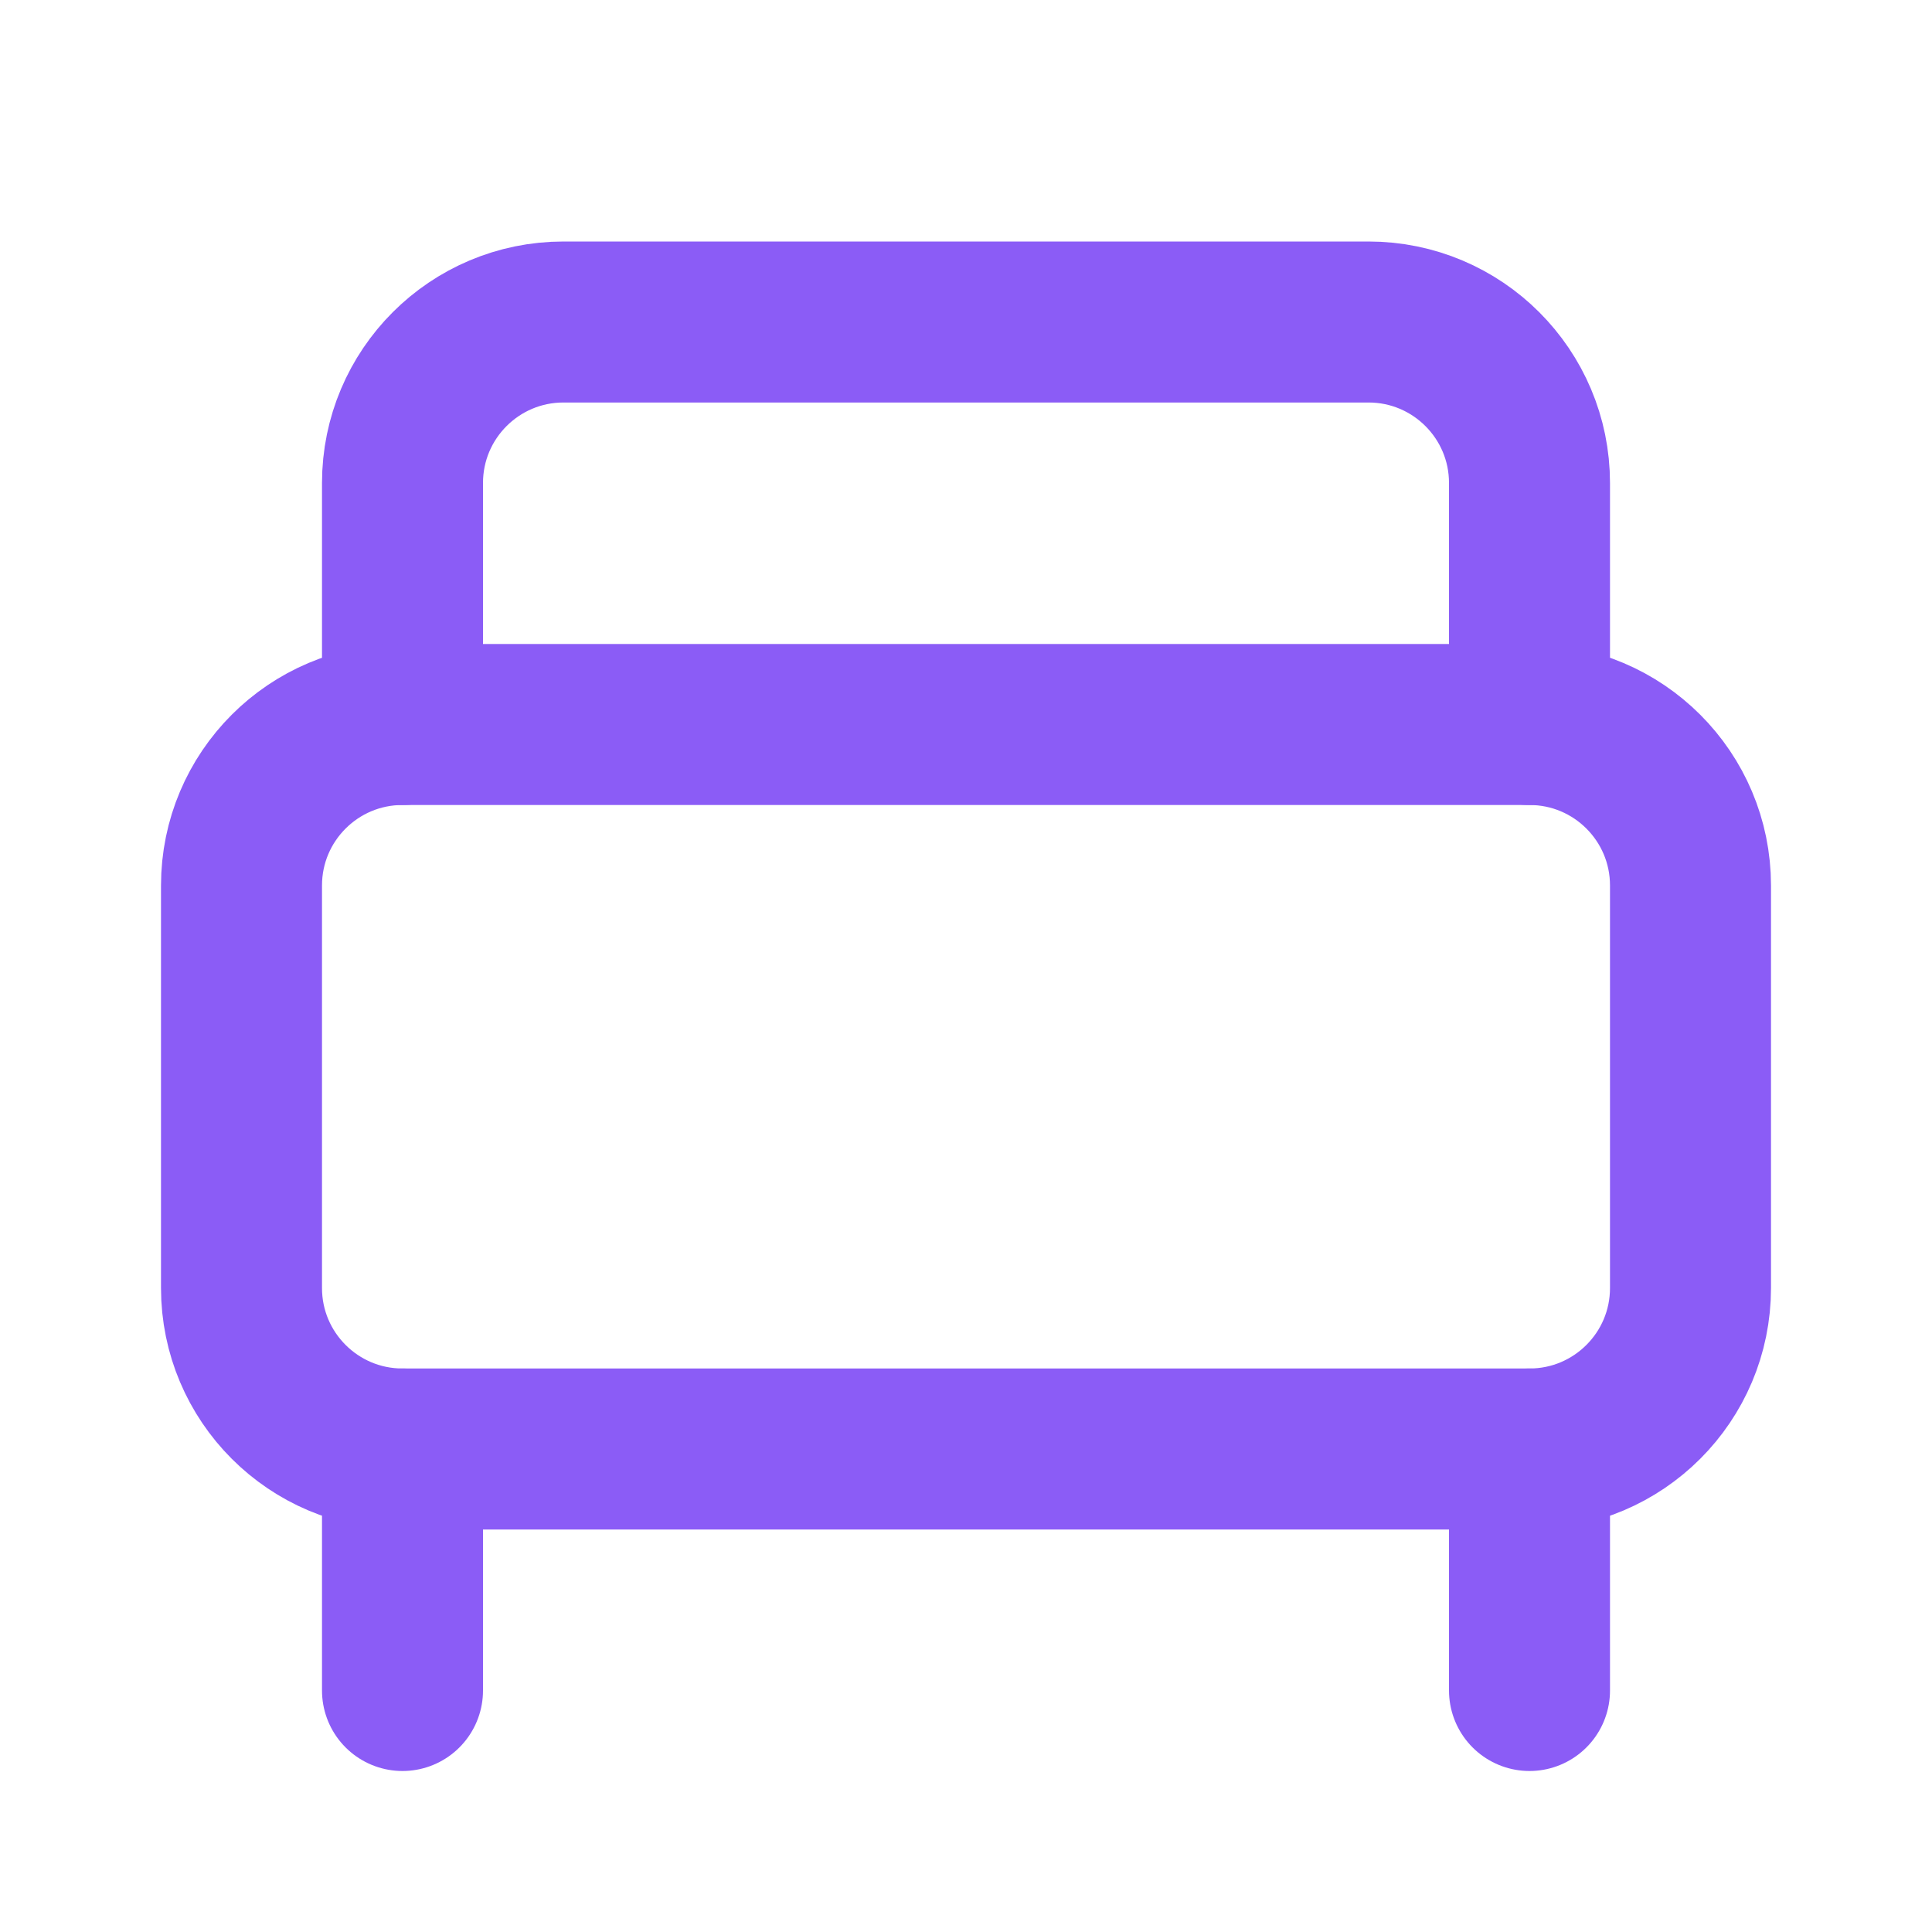
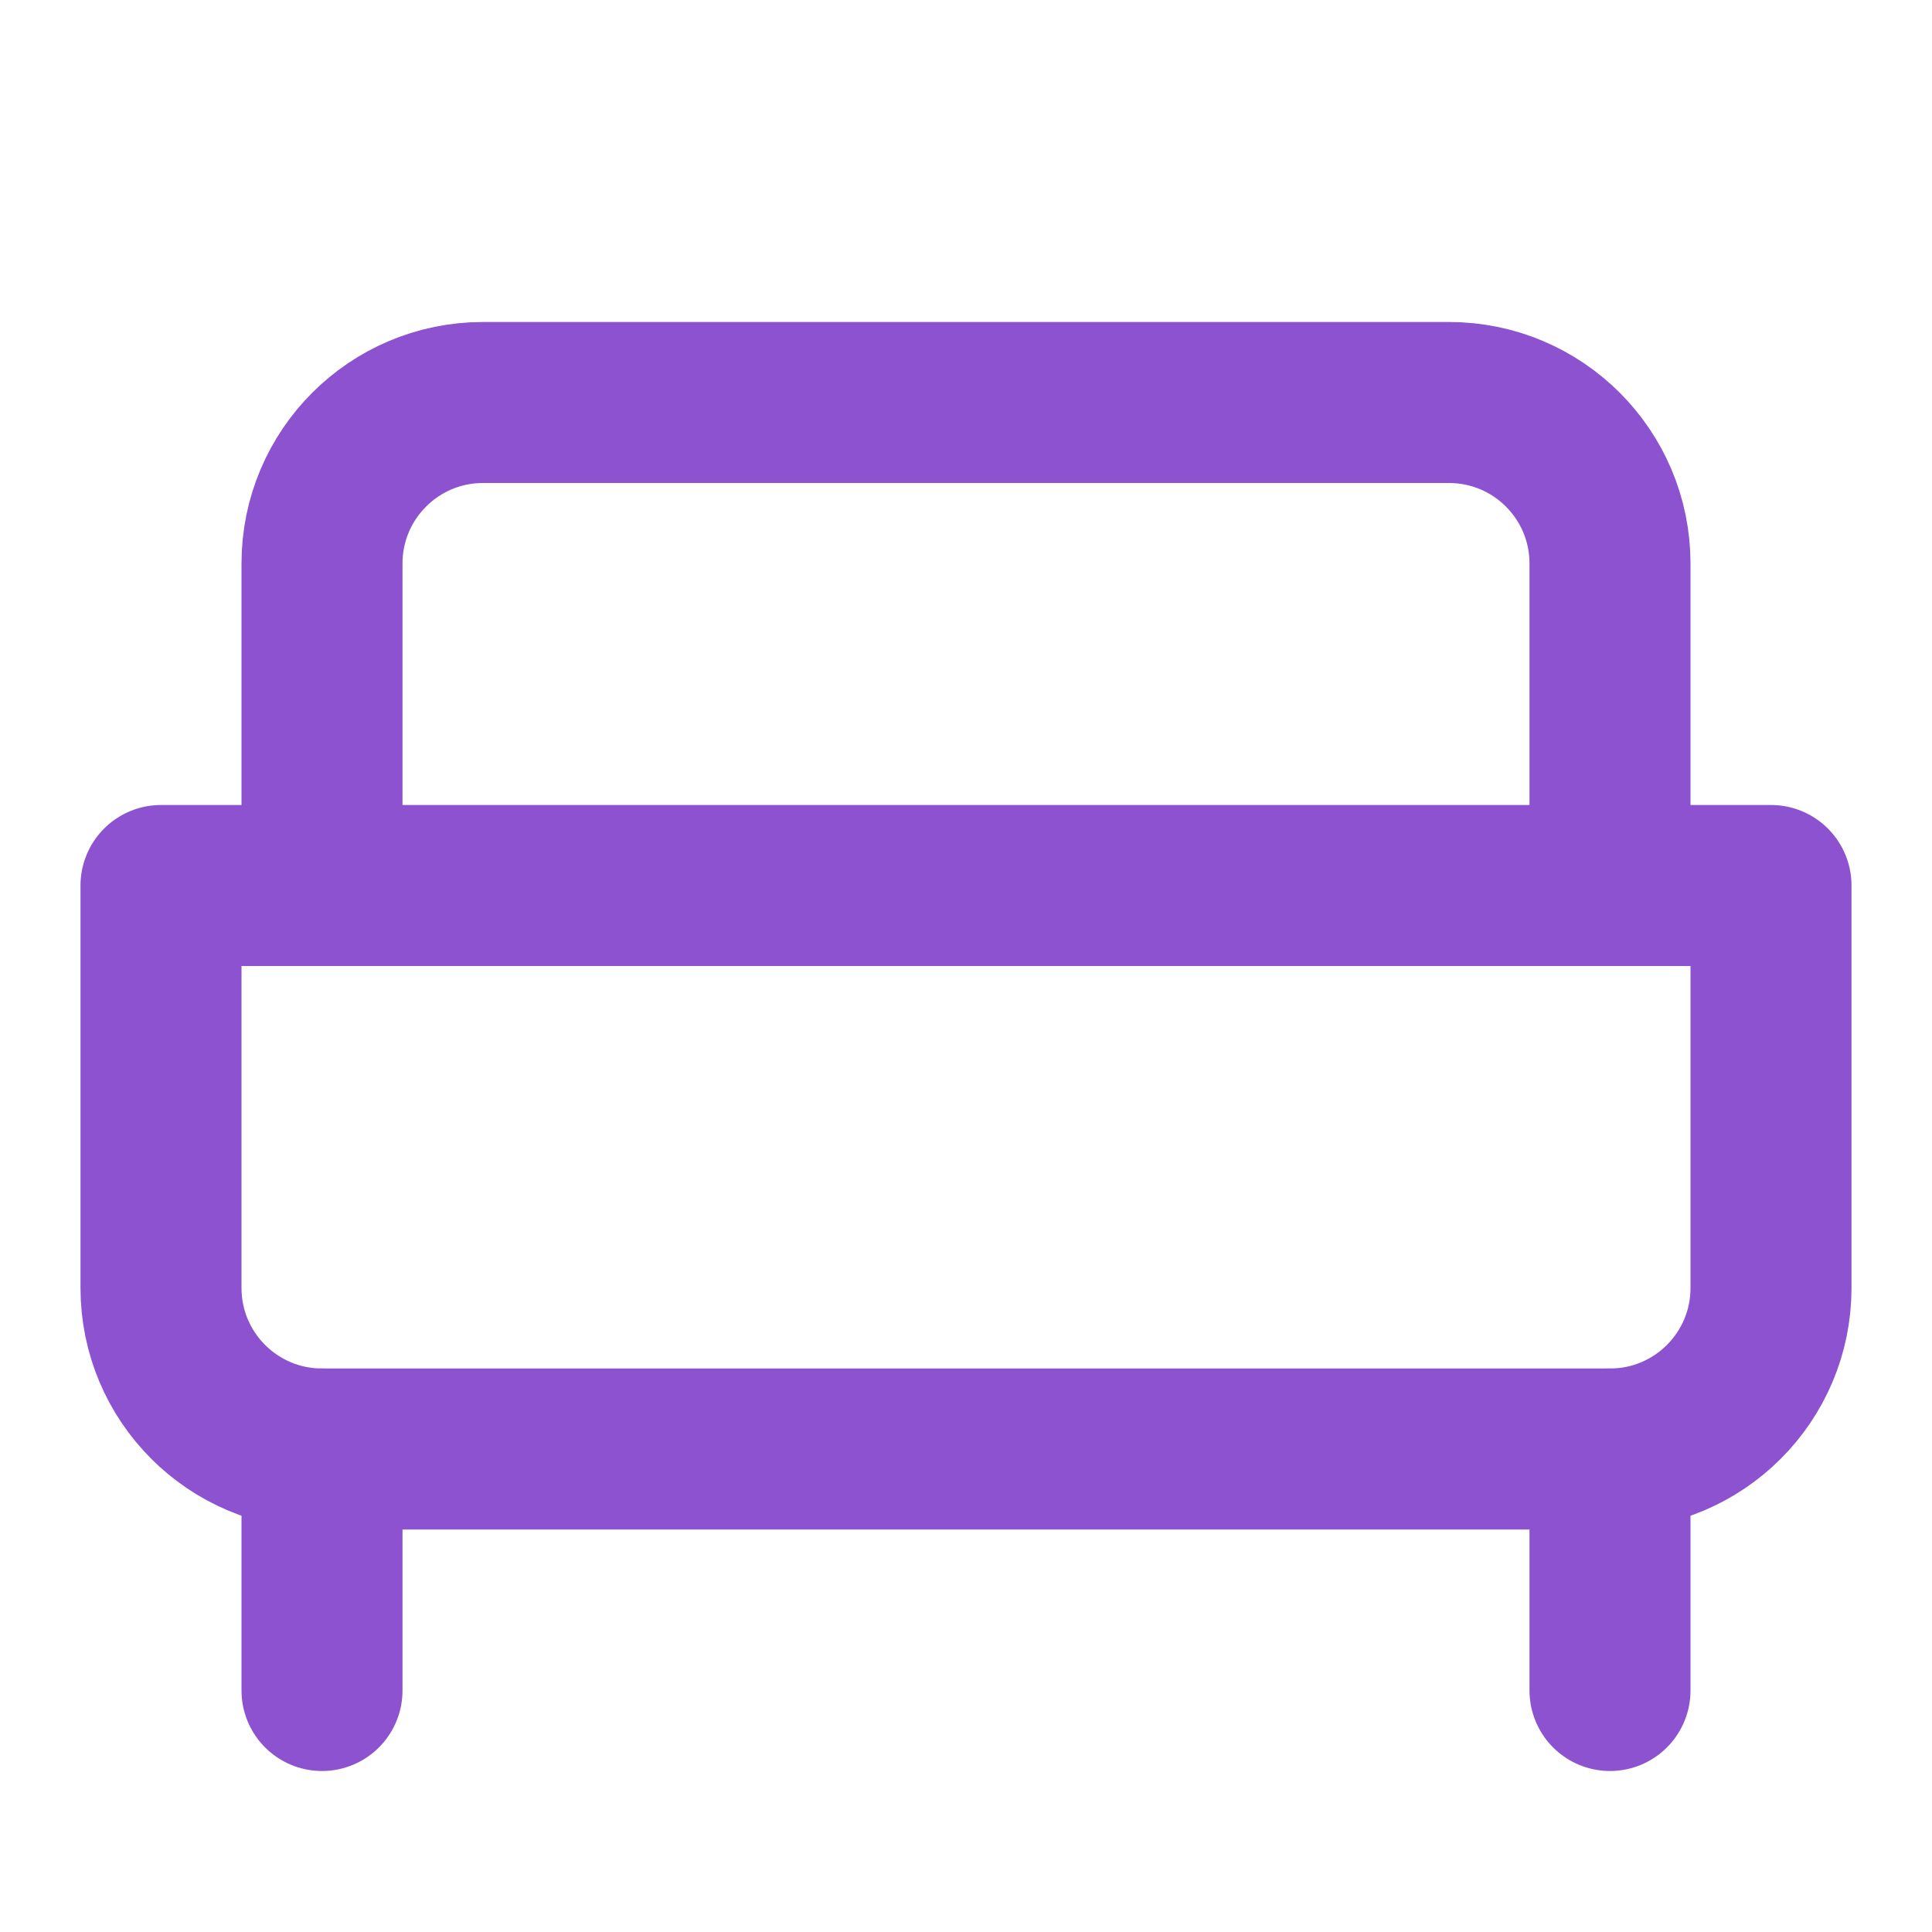
- <svg xmlns="http://www.w3.org/2000/svg" width="24" height="24" viewBox="0 0 24 24" fill="none" stroke="#8B5CF6" stroke-width="2" stroke-linecap="round" stroke-linejoin="round">
-   <path d="M19 9V6a2 2 0 0 0-2-2H7a2 2 0 0 0-2 2v3" />
-   <path d="M3 11v5a2 2 0 0 0 2 2h14a2 2 0 0 0 2-2v-5a2 2 0 0 0-2-2H5a2 2 0 0 0-2 2z" />
-   <path d="M5 18v3" />
-   <path d="M19 18v3" />
+ <svg xmlns="http://www.w3.org/2000/svg" width="24" height="24" viewBox="0 0 24 24" fill="none" stroke="#8C52D0" stroke-width="2" stroke-linecap="round" stroke-linejoin="round">
+   <path d="M4 11V7a2 2 0 0 1 2-2h12a2 2 0 0 1 2 2v4" />
+   <path d="M2 11h20v5a2 2 0 0 1-2 2H4a2 2 0 0 1-2-2v-5z" />
+   <path d="M4 18v3" />
+   <path d="M20 18v3" />
</svg>
